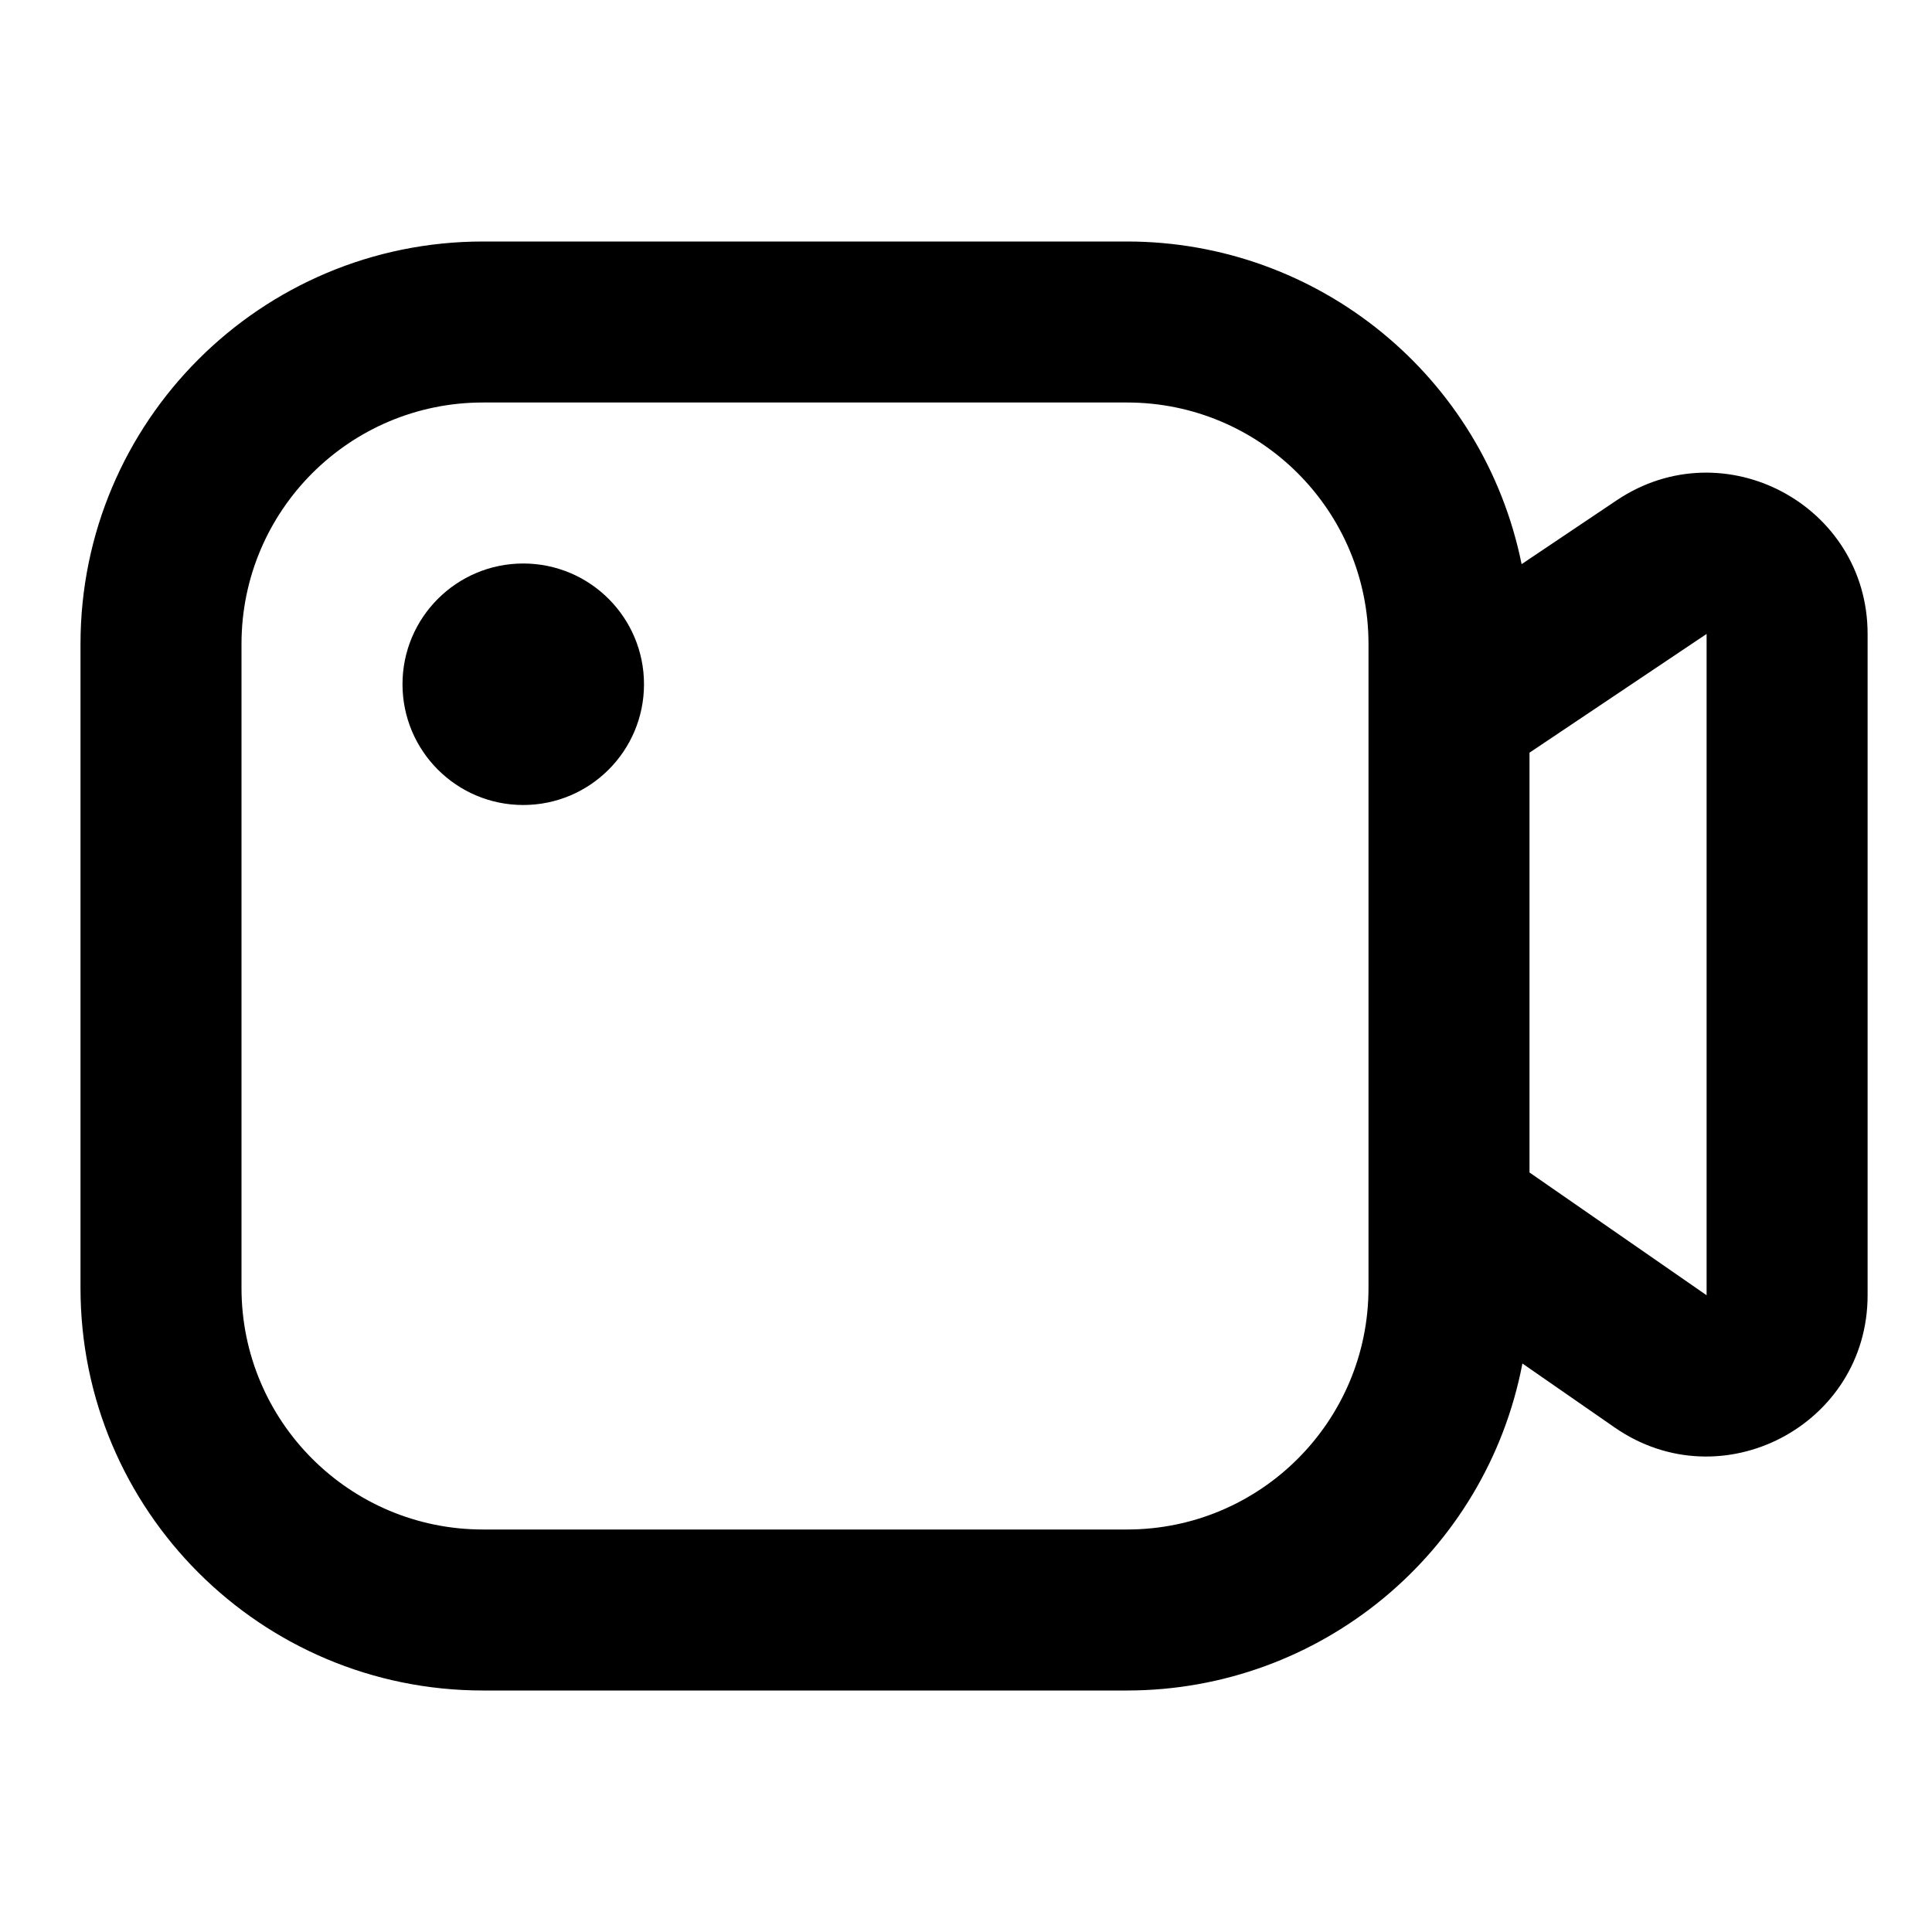
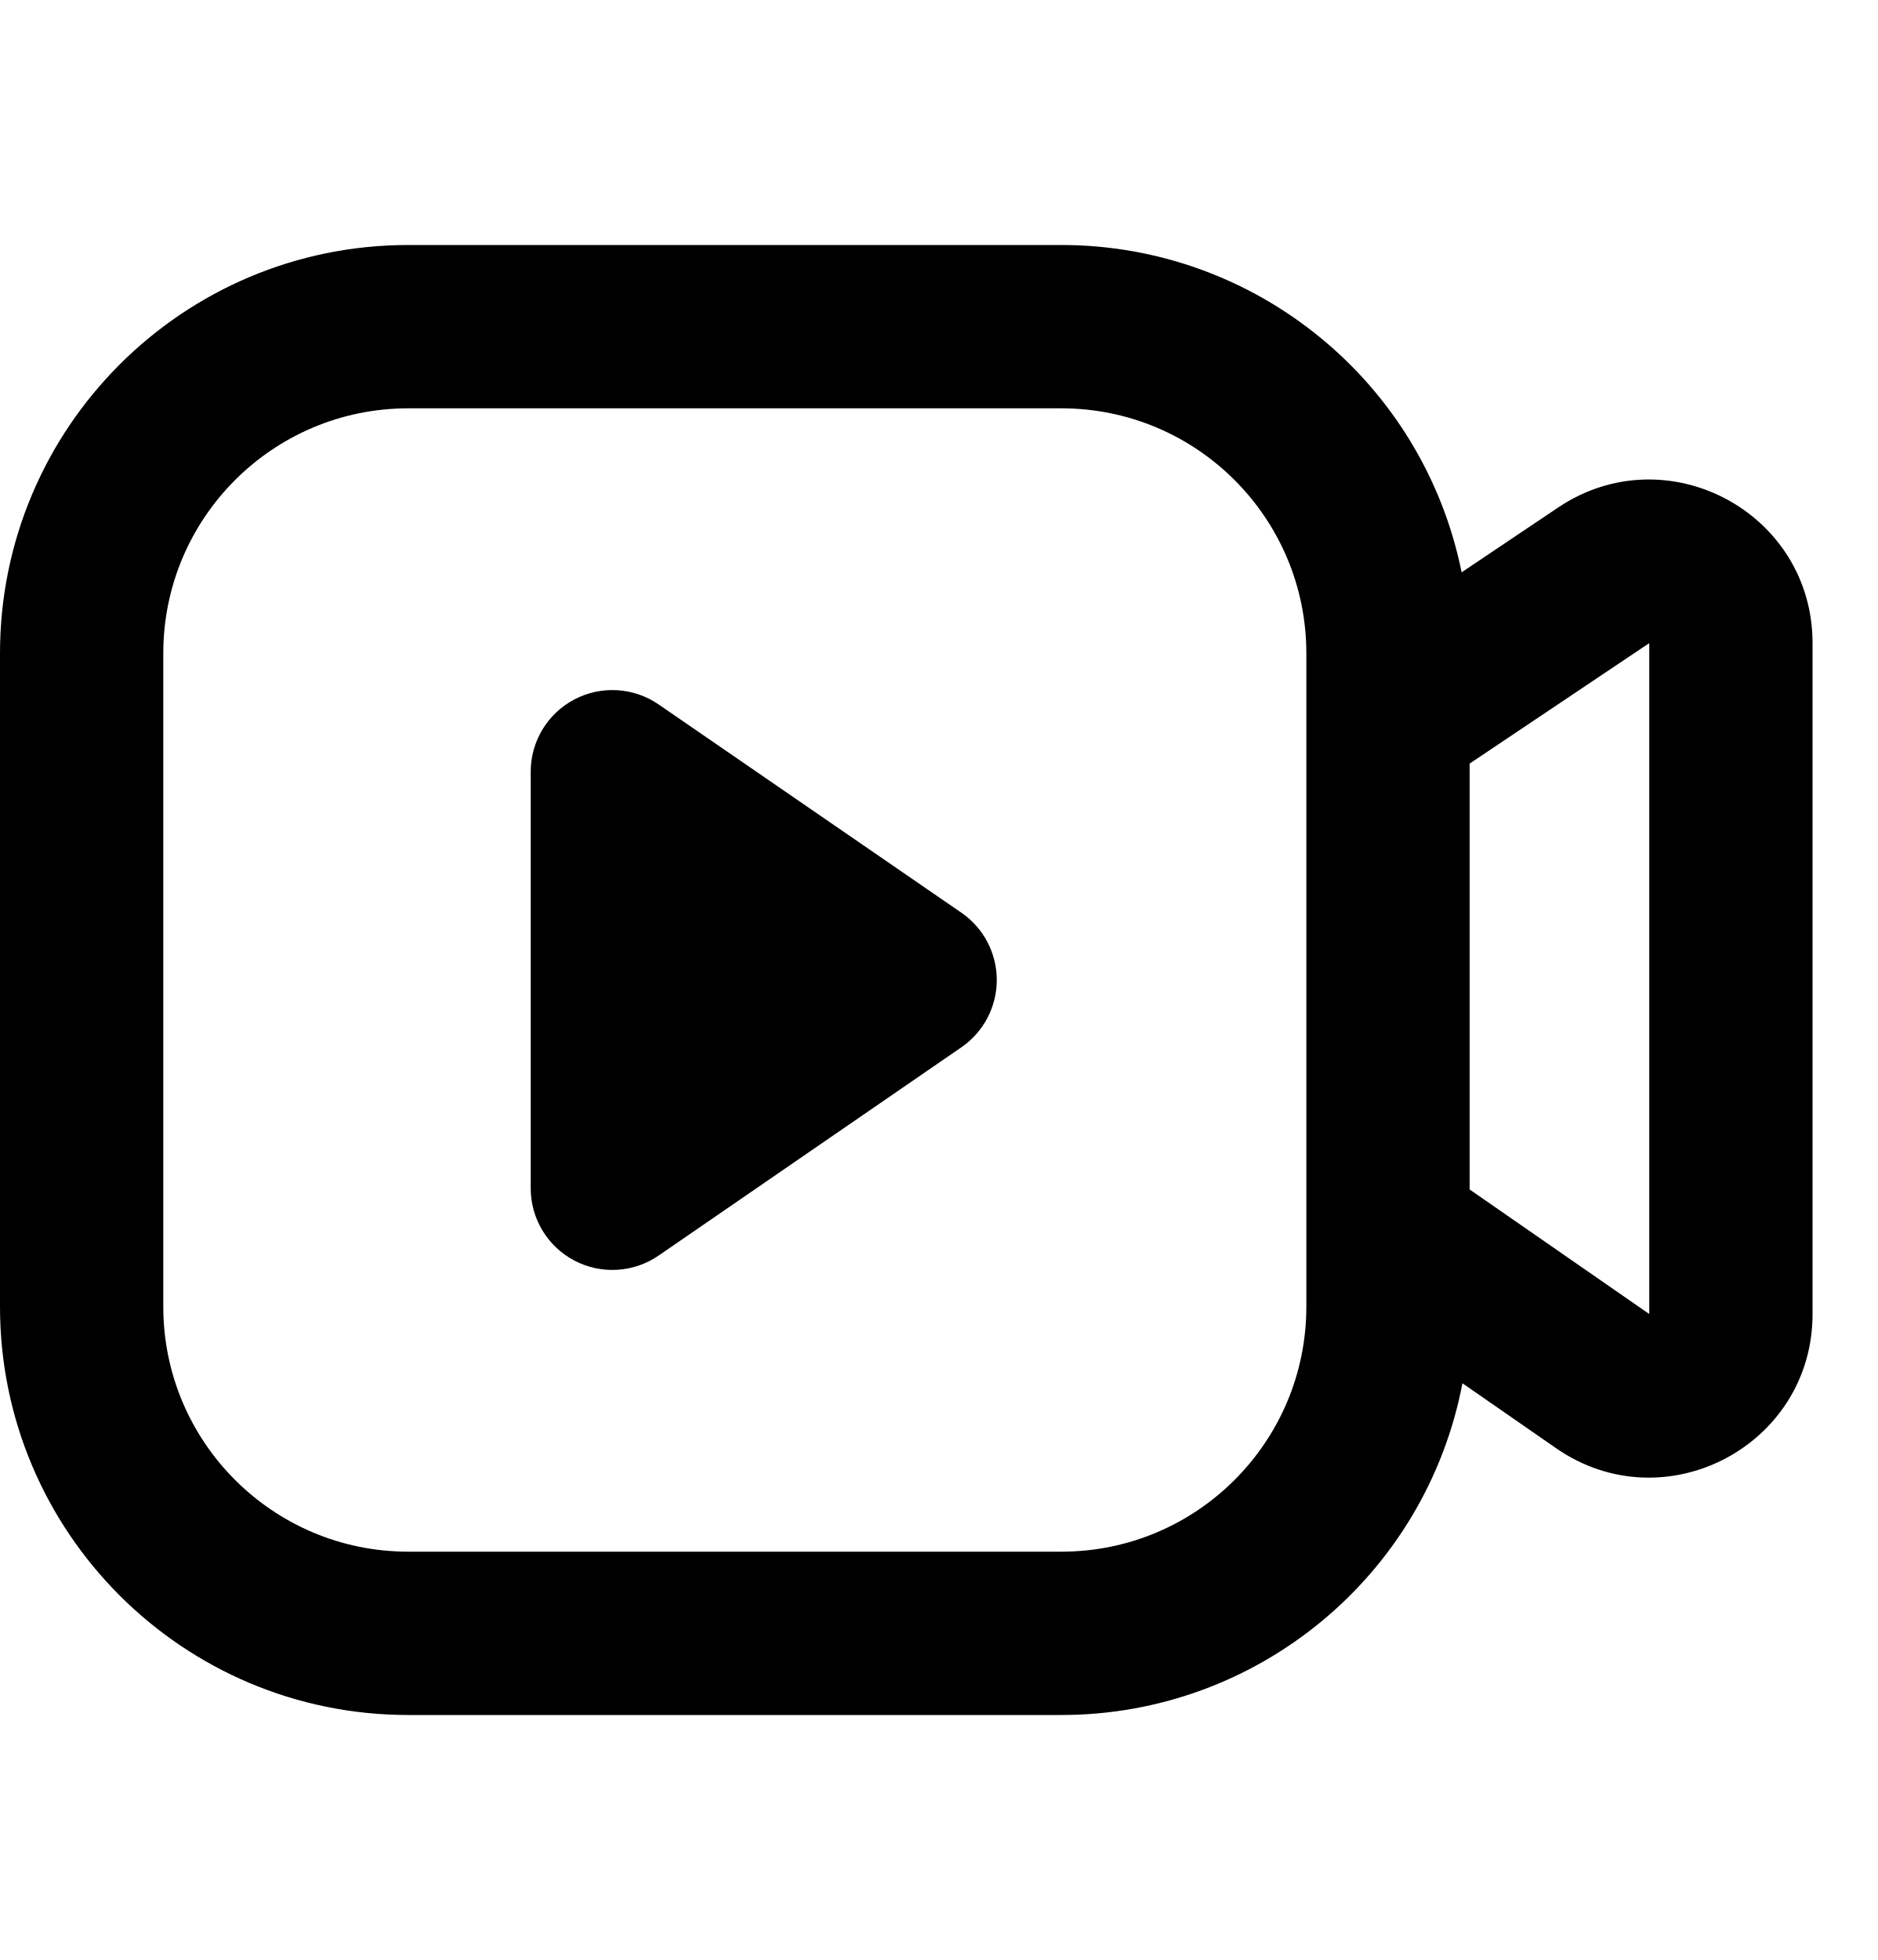
- <svg xmlns="http://www.w3.org/2000/svg" width="24" height="24" fill="none" viewBox="0 0 24 24">
-   <path fill="currentColor" d="M6.5 10a1.5 1.5 0 1 0 0-3 1.5 1.5 0 0 0 0 3z" />
-   <path fill="currentColor" fill-rule="evenodd" d="M1 8a5 5 0 0 1 5-5h8a5.002 5.002 0 0 1 4.902 4.008l1.184-.795c1.33-.89 3.114.062 3.114 1.662v8.215c0 1.614-1.813 2.563-3.14 1.644l-1.148-.796A5.002 5.002 0 0 1 14 21H6a5 5 0 0 1-5-5V8zm18 6.565V9.35l2.2-1.475v8.215L19 14.565zM6 5a3 3 0 0 0-3 3v8a3 3 0 0 0 3 3h8a3 3 0 0 0 3-3V8a3 3 0 0 0-3-3H6z" clip-rule="evenodd" />
+ <svg xmlns="http://www.w3.org/2000/svg" width="23" height="24" fill="none" viewBox="0 0 23 24">
+   <path fill="currentColor" fill-rule="evenodd" d="M0 8a5 5 0 0 1 5-5h8a5.002 5.002 0 0 1 4.902 4.008l1.184-.795c1.33-.89 3.114.062 3.114 1.662v8.215c0 1.614-1.813 2.563-3.14 1.644l-1.148-.796A5.002 5.002 0 0 1 13 21H5a5 5 0 0 1-5-5V8zm18 6.565V9.35l2.2-1.475v8.215L18 14.565zM5 5a3 3 0 0 0-3 3v8a3 3 0 0 0 3 3h8a3 3 0 0 0 3-3V8a3 3 0 0 0-3-3H5zm1.5 4.45a1 1 0 0 1 1.567-.824l3.708 2.55a1 1 0 0 1 0 1.648l-3.708 2.55a1 1 0 0 1-1.567-.825V9.451z" clip-rule="evenodd" />
</svg>
